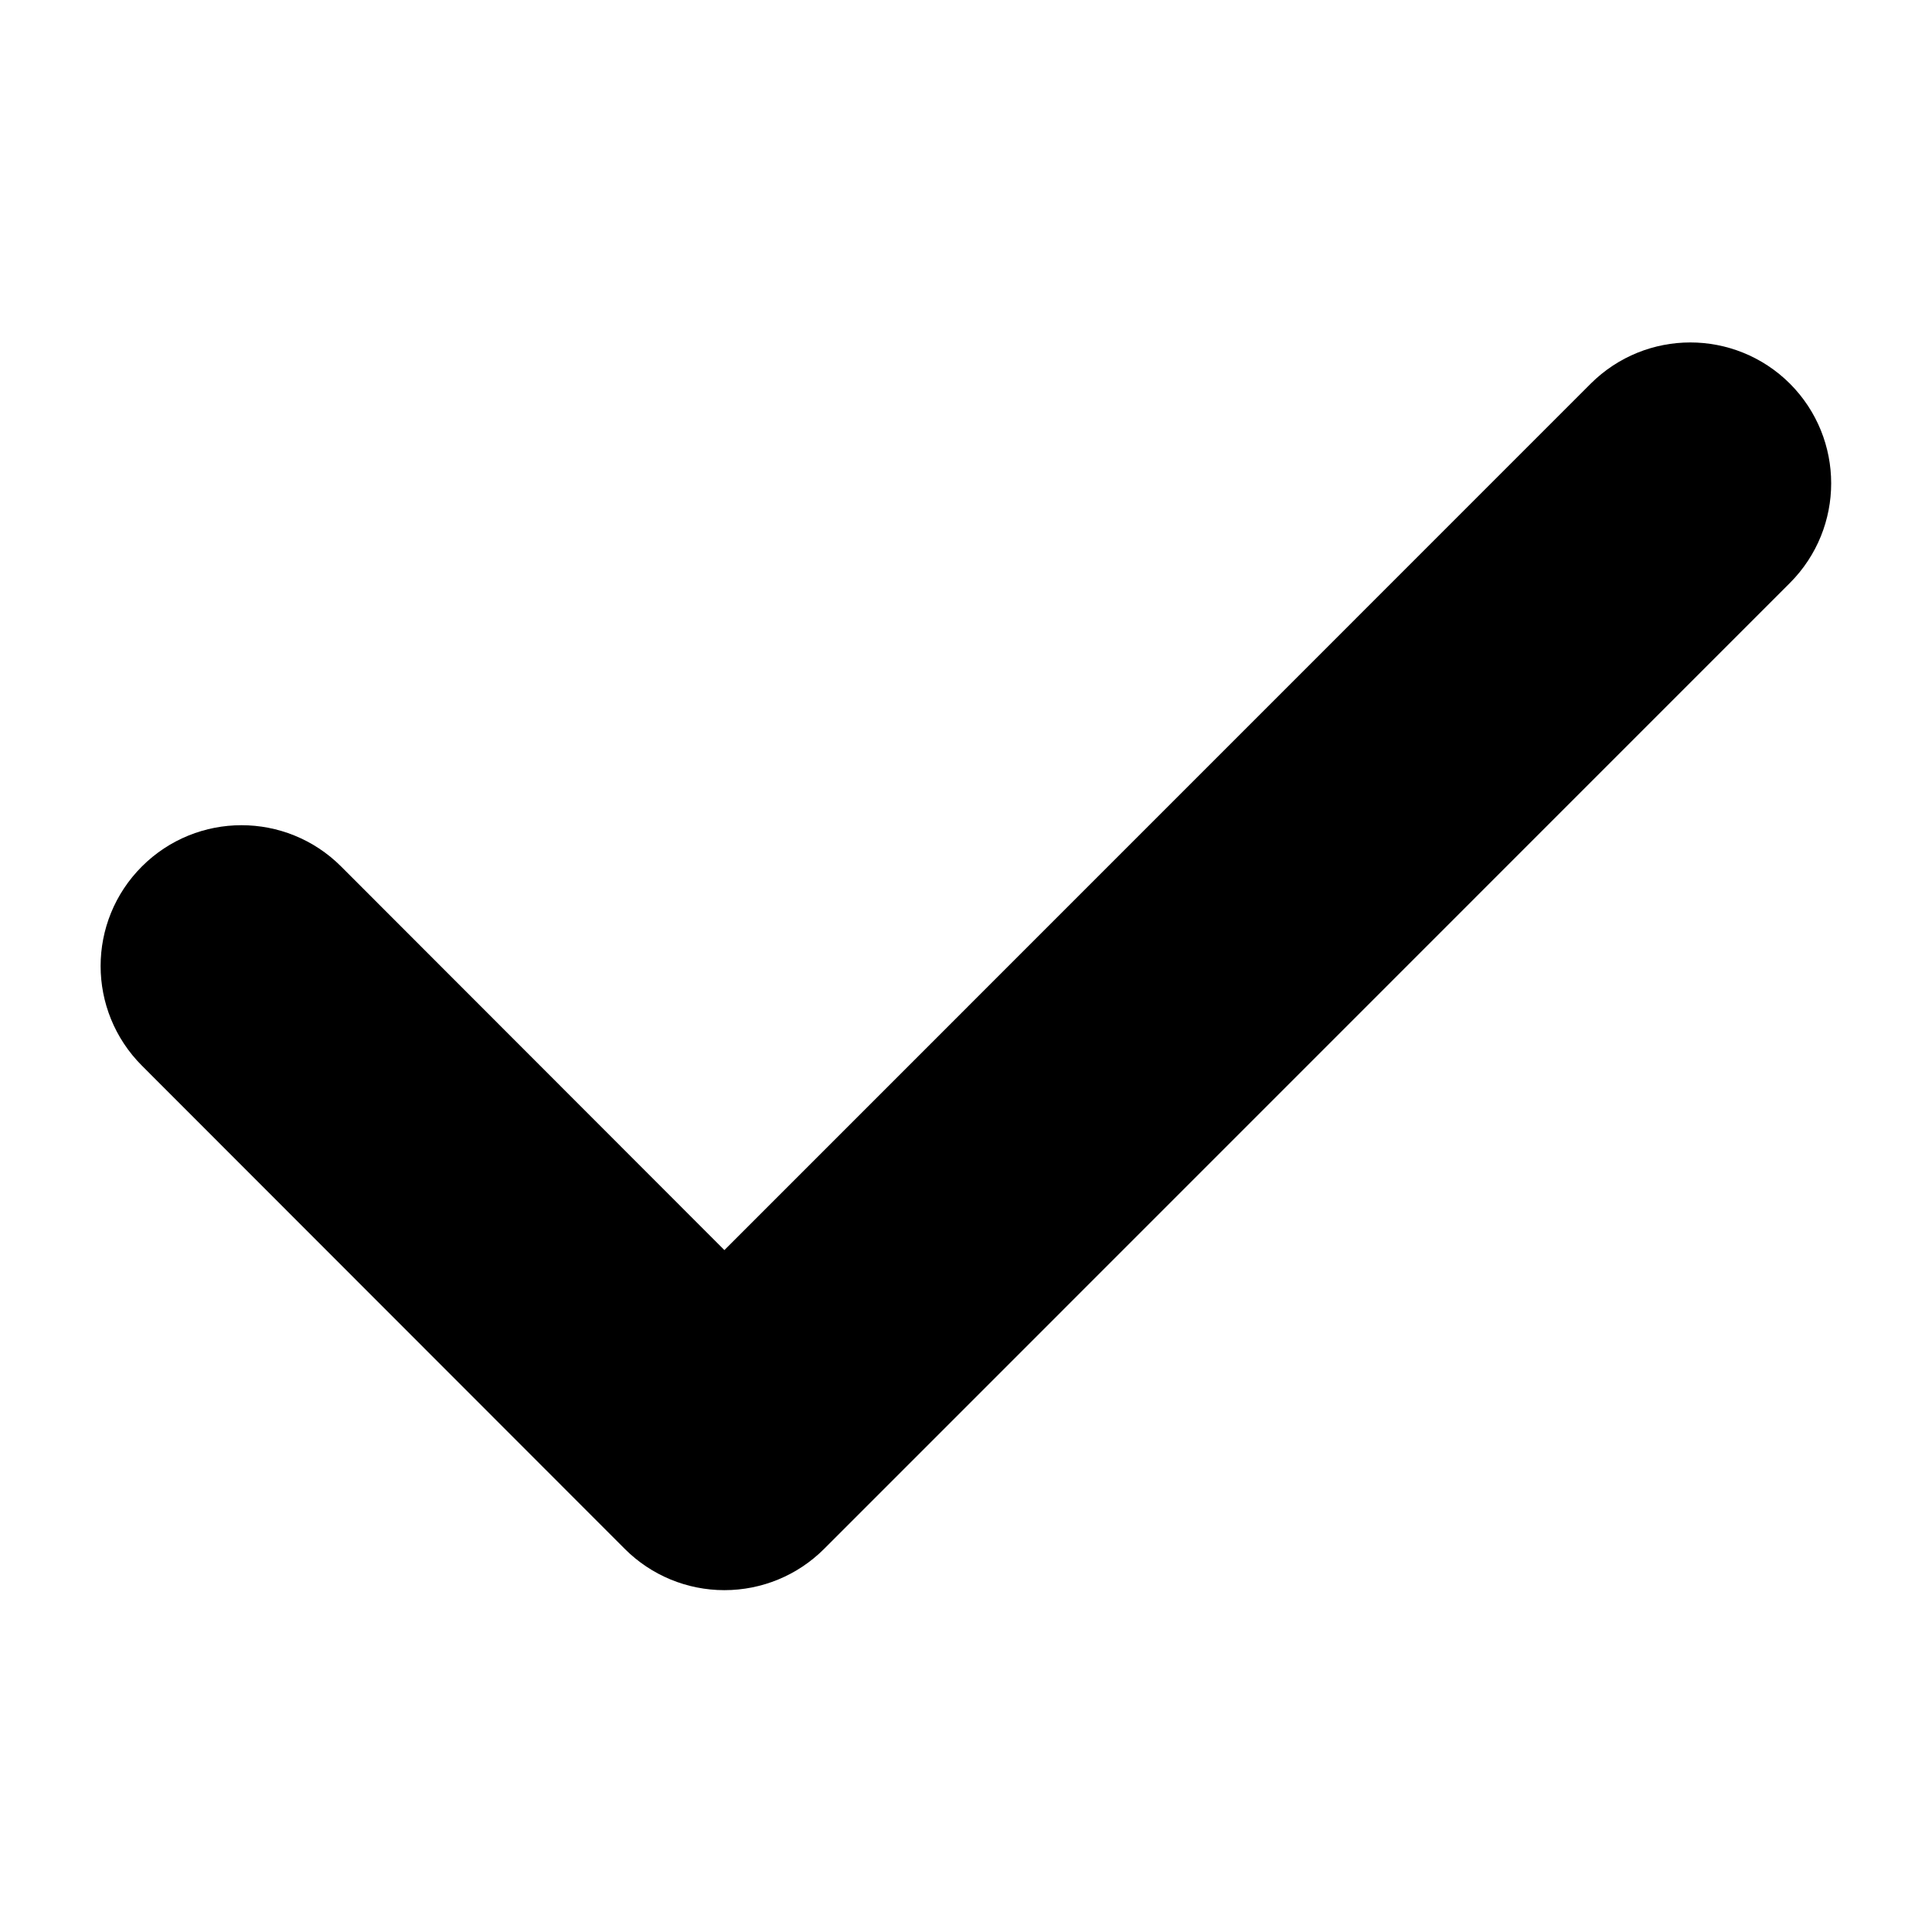
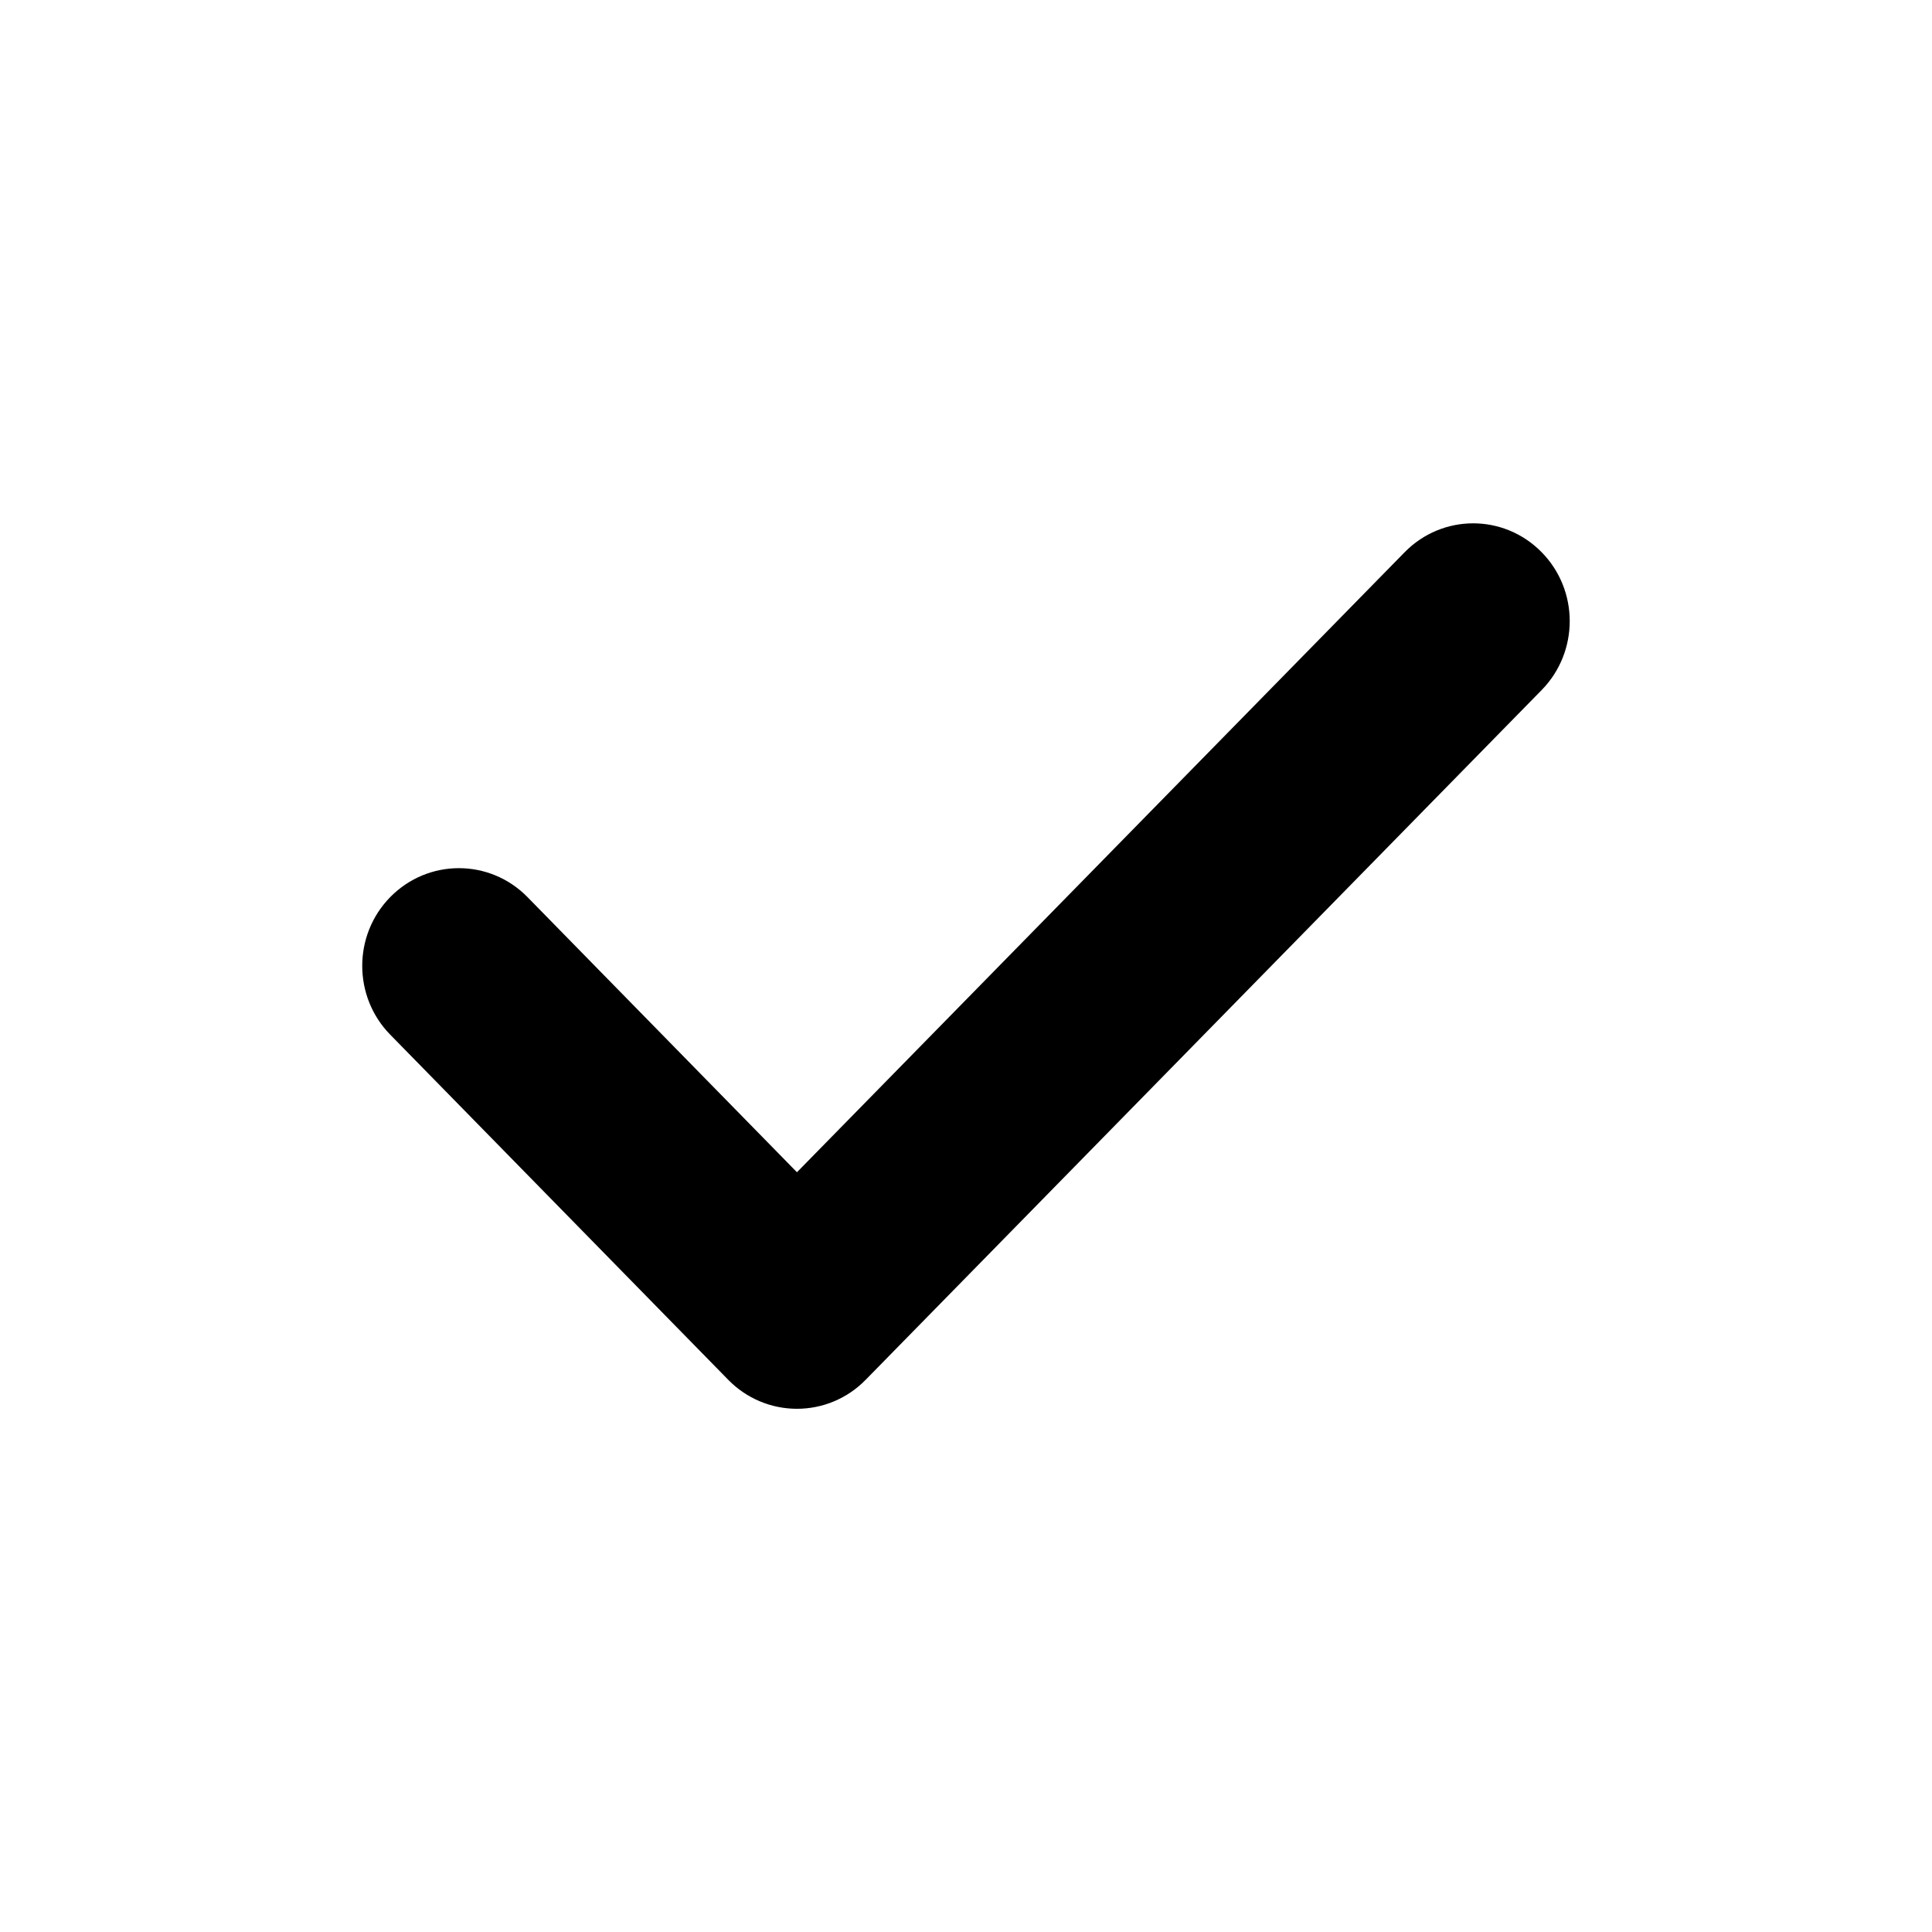
- <svg xmlns="http://www.w3.org/2000/svg" width="16" height="16" viewBox="0 0 16 16" fill="none">
-   <path fill-rule="evenodd" clip-rule="evenodd" d="M5.999 12.669C5.822 12.669 5.653 12.599 5.528 12.474L1.529 8.472C1.268 8.211 1.268 7.789 1.529 7.529C1.789 7.269 2.211 7.269 2.471 7.529L5.999 11.06L13.527 3.531C13.788 3.271 14.209 3.271 14.47 3.531C14.73 3.792 14.73 4.213 14.47 4.474L6.471 12.474C6.346 12.599 6.177 12.669 5.999 12.669Z" fill="currentColor" />
-   <path d="M5.999 12.669V12.669C5.822 12.669 5.653 12.599 5.528 12.474L1.529 8.472C1.268 8.211 1.268 7.789 1.529 7.529C1.789 7.269 2.211 7.269 2.471 7.529L5.999 11.06L13.527 3.531C13.788 3.271 14.209 3.271 14.47 3.531C14.73 3.792 14.73 4.213 14.47 4.474L6.471 12.474C6.346 12.599 6.177 12.669 5.999 12.669" stroke="currentColor" />
+ <svg xmlns="http://www.w3.org/2000/svg" width="16" height="16" viewBox="0 0 16 16" fill="currentColor">
+   <path fill-rule="evenodd" clip-rule="evenodd" d="M6.603 11.333C6.478 11.333 6.36 11.283 6.273 11.193L3.473 8.335C3.29 8.148 3.29 7.847 3.473 7.661C3.655 7.475 3.95 7.475 4.133 7.661L6.603 10.183L11.873 4.806C12.055 4.619 12.35 4.619 12.532 4.806C12.715 4.992 12.715 5.293 12.532 5.479L6.932 11.193C6.845 11.283 6.727 11.333 6.603 11.333Z" />
+   <path fill-rule="evenodd" clip-rule="evenodd" d="M12.292 5.04C12.24 4.987 12.16 4.987 12.108 5.04L6.6 10.661L3.892 7.896C3.84 7.843 3.76 7.843 3.708 7.896C3.653 7.952 3.653 8.046 3.708 8.103L6.509 10.962C6.533 10.987 6.566 11.001 6.6 11.001C6.634 11.001 6.666 10.987 6.691 10.962L6.692 10.961L12.292 5.247C12.347 5.19 12.347 5.097 12.292 5.04ZM11.632 4.574C11.945 4.254 12.455 4.254 12.768 4.574C13.077 4.889 13.077 5.398 12.768 5.714L7.169 11.427C7.168 11.427 7.168 11.428 7.168 11.428C7.018 11.581 6.814 11.667 6.6 11.667C6.386 11.667 6.182 11.581 6.032 11.428C6.032 11.428 6.032 11.428 6.032 11.428C6.032 11.428 6.031 11.427 6.031 11.427L3.232 8.569C2.923 8.254 2.922 7.745 3.232 7.429C3.546 7.11 4.055 7.11 4.368 7.429L6.6 9.708L11.632 4.574Z" />
</svg>
